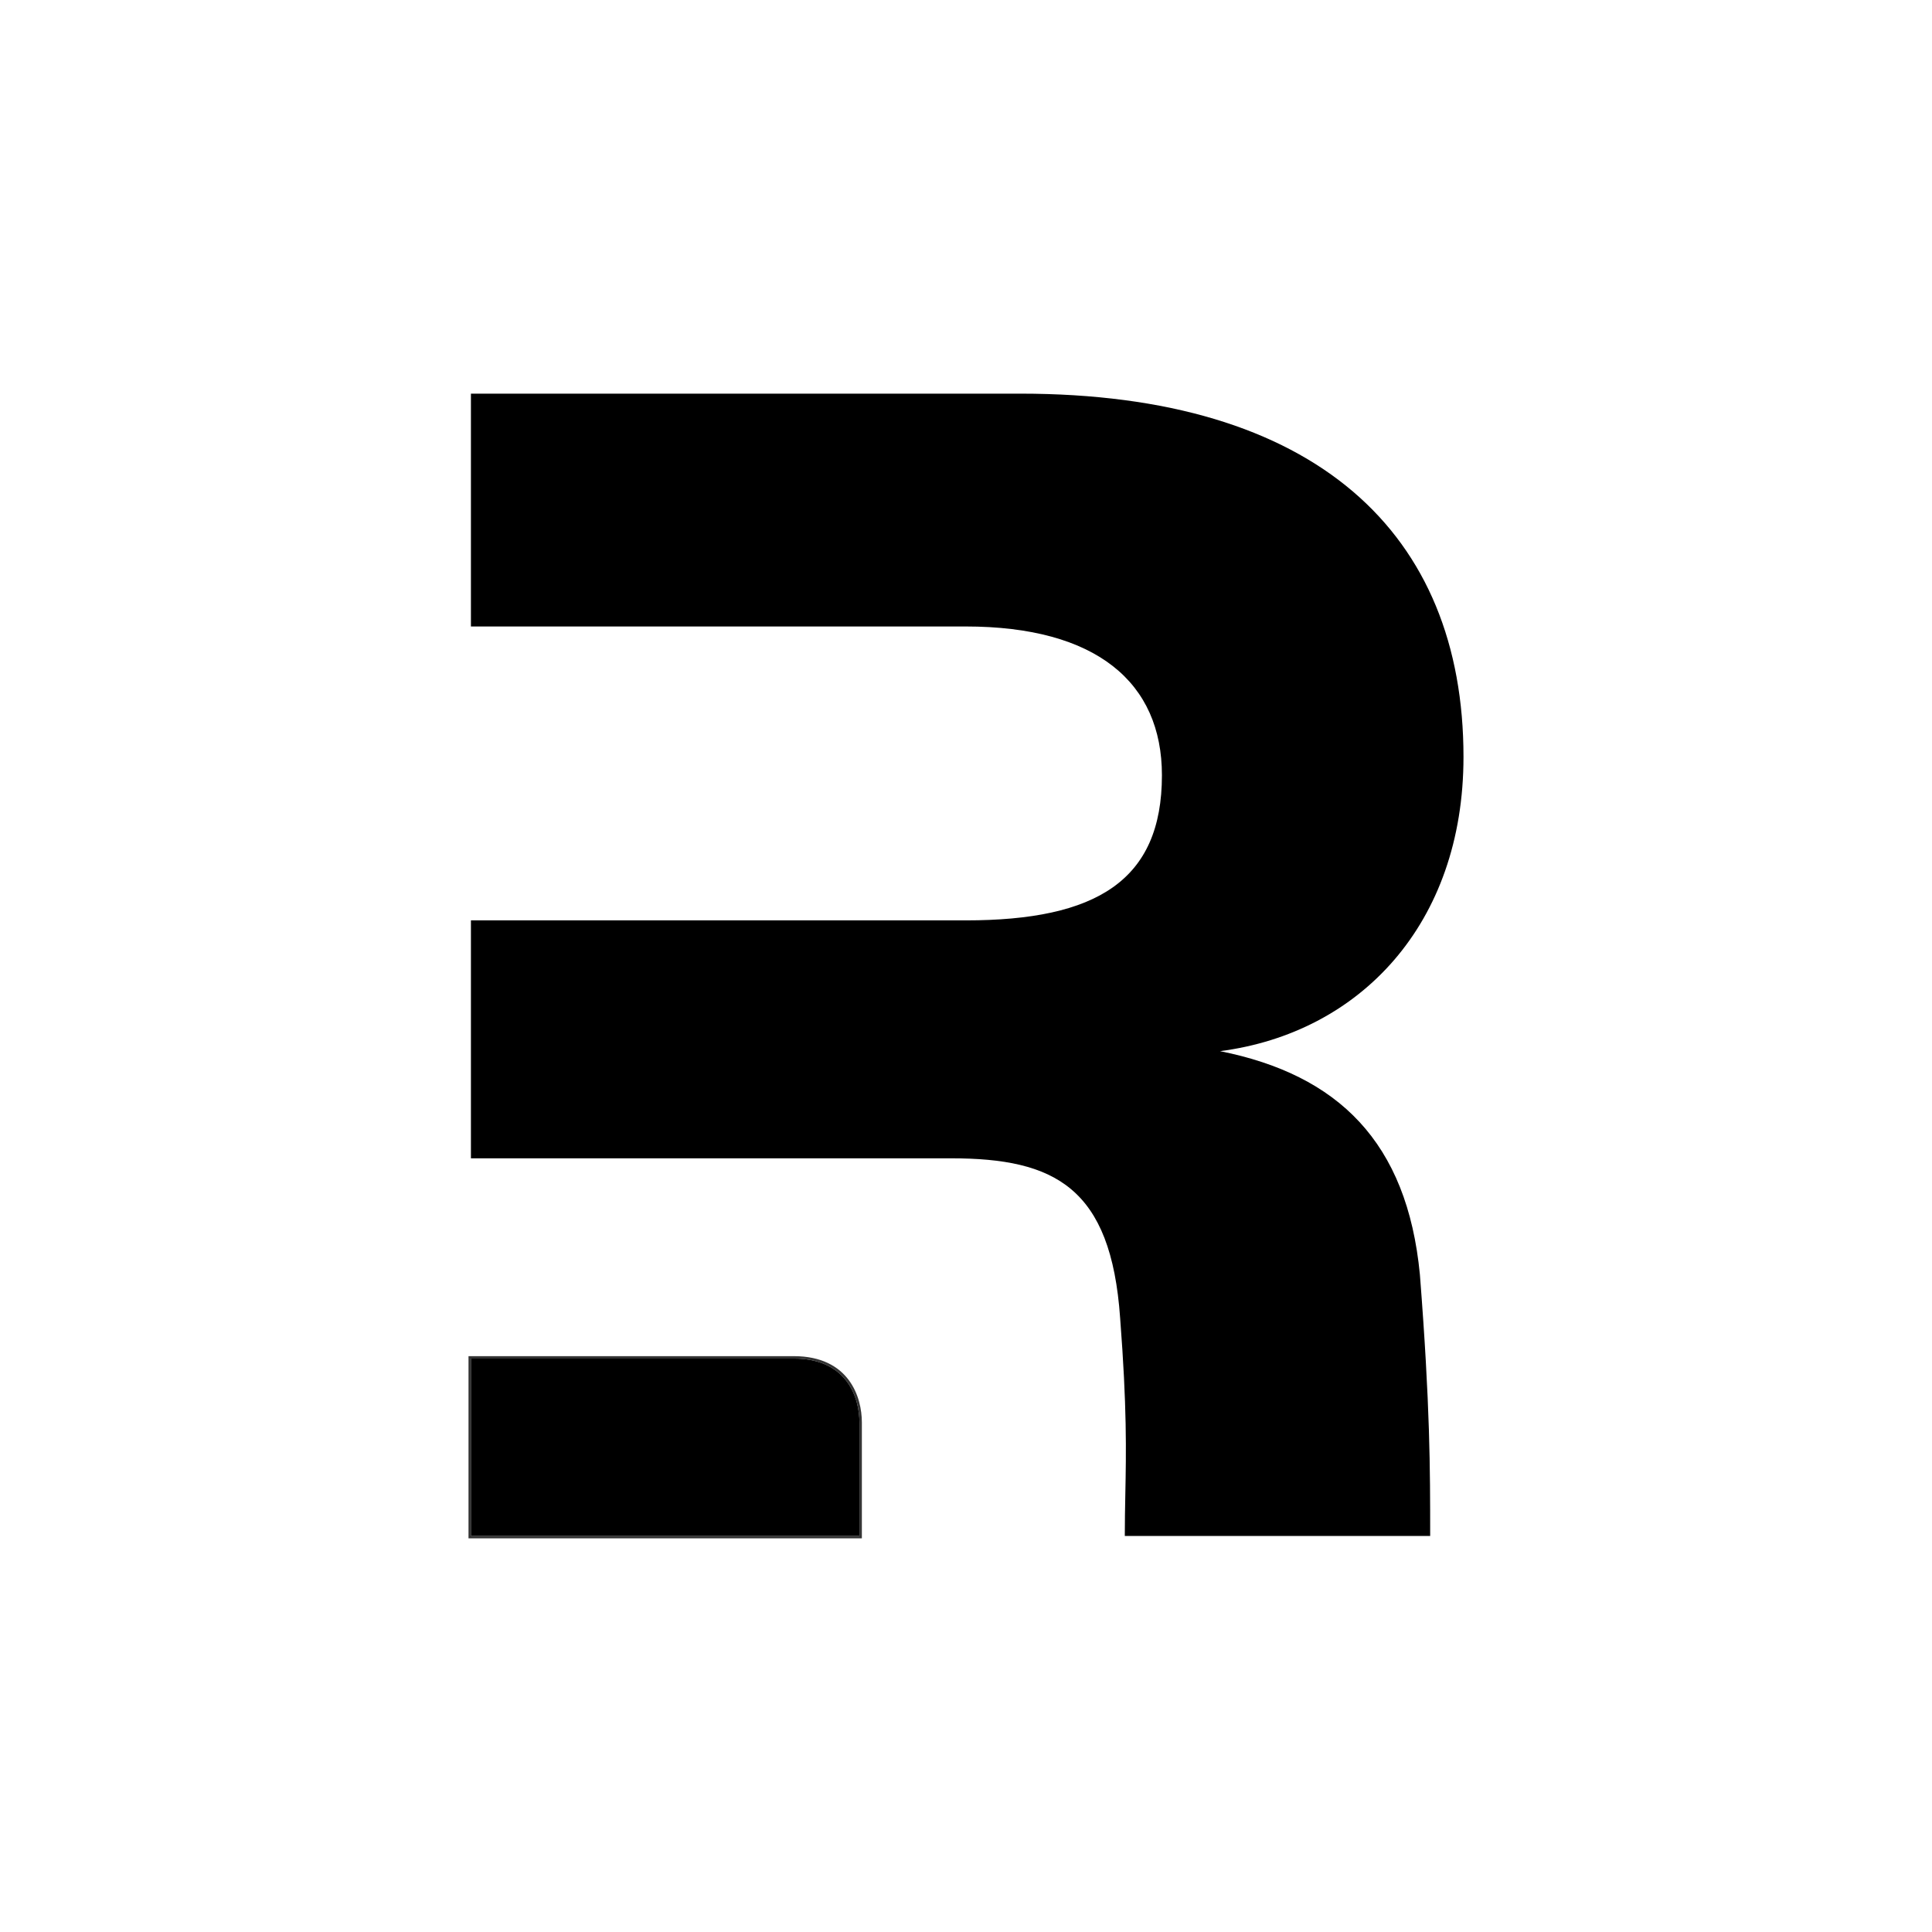
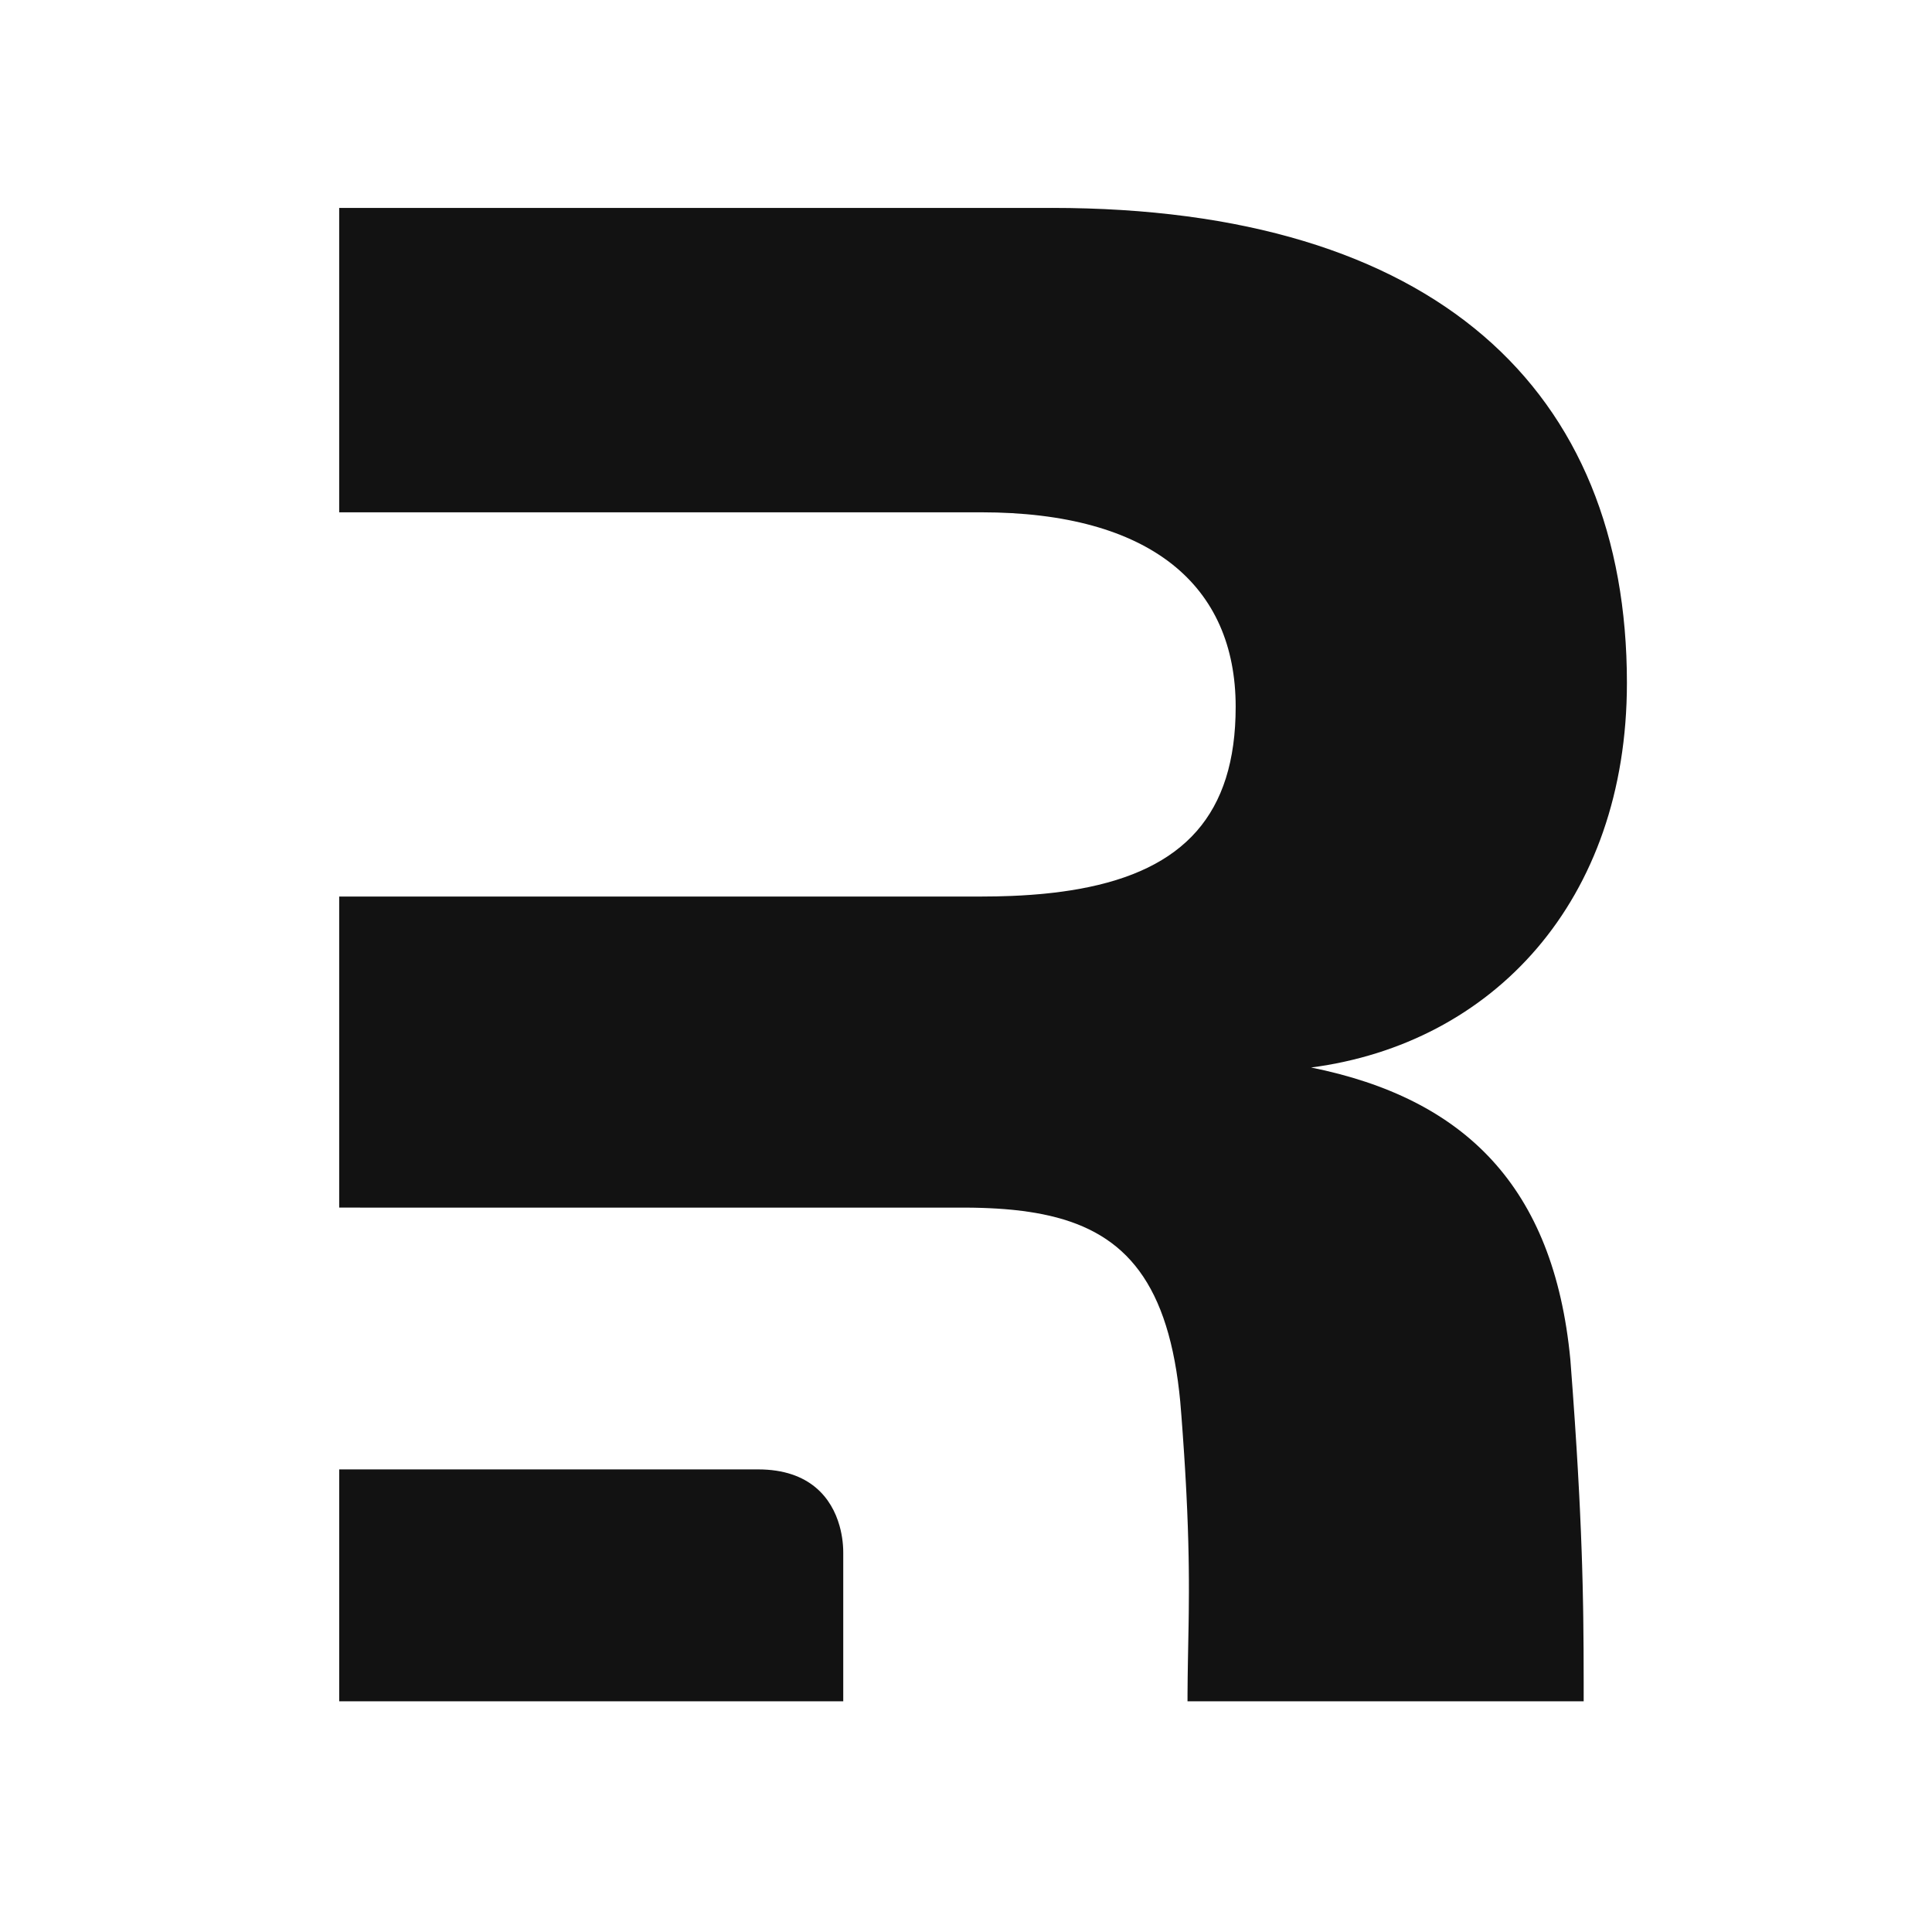
- <svg xmlns="http://www.w3.org/2000/svg" width="800" height="800" viewBox="0 0 800 800" fill="none">
-   <path fill-rule="evenodd" clip-rule="evenodd" d="M587.947 527.768C592.201 582.418 592.201 608.036 592.201 636H465.756C465.756 629.909 465.865 624.337 465.975 618.687C466.317 601.123 466.674 582.807 463.828 545.819C460.067 491.667 436.748 479.634 393.871 479.634H355.883H195V381.109H399.889C454.049 381.109 481.13 364.633 481.13 321.011C481.13 282.654 454.049 259.41 399.889 259.41H195V163H422.456C545.069 163 606 220.912 606 313.42C606 382.613 563.123 427.739 505.201 435.26C554.096 445.037 582.681 472.865 587.947 527.768Z" fill="currentColor" />
-   <path d="M195 636V562.553H328.697C351.029 562.553 355.878 579.116 355.878 588.994V636H195Z" fill="currentColor" />
-   <path d="M194.5 636V636.5H195H355.878H356.378V636V588.994C356.378 583.988 355.152 577.26 351.063 571.77C346.955 566.255 340.004 562.053 328.697 562.053H195H194.5V562.553V636Z" stroke="currentColor" stroke-opacity="0.8" />
+ <svg xmlns="http://www.w3.org/2000/svg" width="453.098" height="453.098" xml:space="preserve" version="1.1">
+   <g>
+     <g id="svg_3" />
+     <g id="svg_4" />
+     <g id="svg_5" />
+     <g id="svg_6" />
+     <g id="svg_7" />
+     <g id="svg_8" />
+     <g id="svg_9" />
+     <g id="svg_10" />
+     <g id="svg_11" />
+     <g id="svg_12" />
+     <g id="svg_13" />
+     <g id="svg_14" />
+     <g id="svg_15" />
+     <g id="svg_16" />
+     <g id="svg_17" />
+     <g stroke="null" id="svg_1">
+       <g stroke="null" id="svg_2" fill="none" fill-rule="evenodd">
+         <path stroke="null" id="svg_18" d="m246.681,48.759c90.096,0 134.868,42.881 134.868,111.379c0,51.234 -31.506,84.647 -74.067,90.216c35.928,7.24 56.931,27.845 60.801,68.498l0.56,7.476l0.489,6.989l0.422,6.538l0.293,4.93l0.315,5.816l0.163,3.319l0.233,5.273l0.188,4.98l0.093,2.863l0.126,4.587l0.109,5.245l0.039,2.534l0.071,7.344l0.023,7.664l0.001,4.582l-92.91,0l0.005,-1.911l0,0l0.033,-3.712l0,0l0.055,-3.616l0.161,-8.758l0.041,-2.936l0.032,-4.604l0,0l-0.004,-2.944l-0.027,-3.087l-0.038,-2.423l-0.076,-3.393l-0.11,-3.598l-0.148,-3.825l-0.19,-4.075l-0.112,-2.139l-0.19,-3.342l-0.219,-3.511l-0.339,-4.96l-0.292,-3.942c-0.084,-1.216 -0.181,-2.403 -0.291,-3.562l-0.238,-2.281c-3.068,-26.929 -13.75,-37.936 -32.044,-41.607l-1.542,-0.289c-1.04,-0.182 -2.103,-0.341 -3.19,-0.481l-1.648,-0.194c-0.278,-0.03 -0.557,-0.058 -0.837,-0.086l-1.701,-0.15l0,0l-1.736,-0.122l0,0l-1.771,-0.095l0,0l-1.787,-0.069l-1.821,-0.045l-1.856,-0.022l0,0l-147.07,-0.003l0,-72.952l150.551,0c2.462,0 4.847,-0.047 7.157,-0.142l2.284,-0.111l0,0l2.233,-0.144l0,0l2.182,-0.177c0.36,-0.032 0.717,-0.066 1.072,-0.101l2.106,-0.228c1.387,-0.163 2.741,-0.35 4.06,-0.559l1.954,-0.332c24.43,-4.429 36.645,-17.398 36.645,-42.704c0,-28.401 -19.897,-45.613 -59.694,-45.613l-150.551,0l0,-71.386l167.132,0zm-68.892,295.848c12.19,0 17.29,6.768 19.107,13.247l0.24,0.932l0,0l0.197,0.923l0.128,0.729l0.055,0.36l0.092,0.711l0.069,0.697l0.026,0.342l0.038,0.67l0.011,0.328l0.009,0.639l0,34.807l-118.211,0l0,-54.385l98.24,0z" fill="#121212" fill-rule="nonzero" />
+       </g>
+     </g>
+   </g>
</svg>
